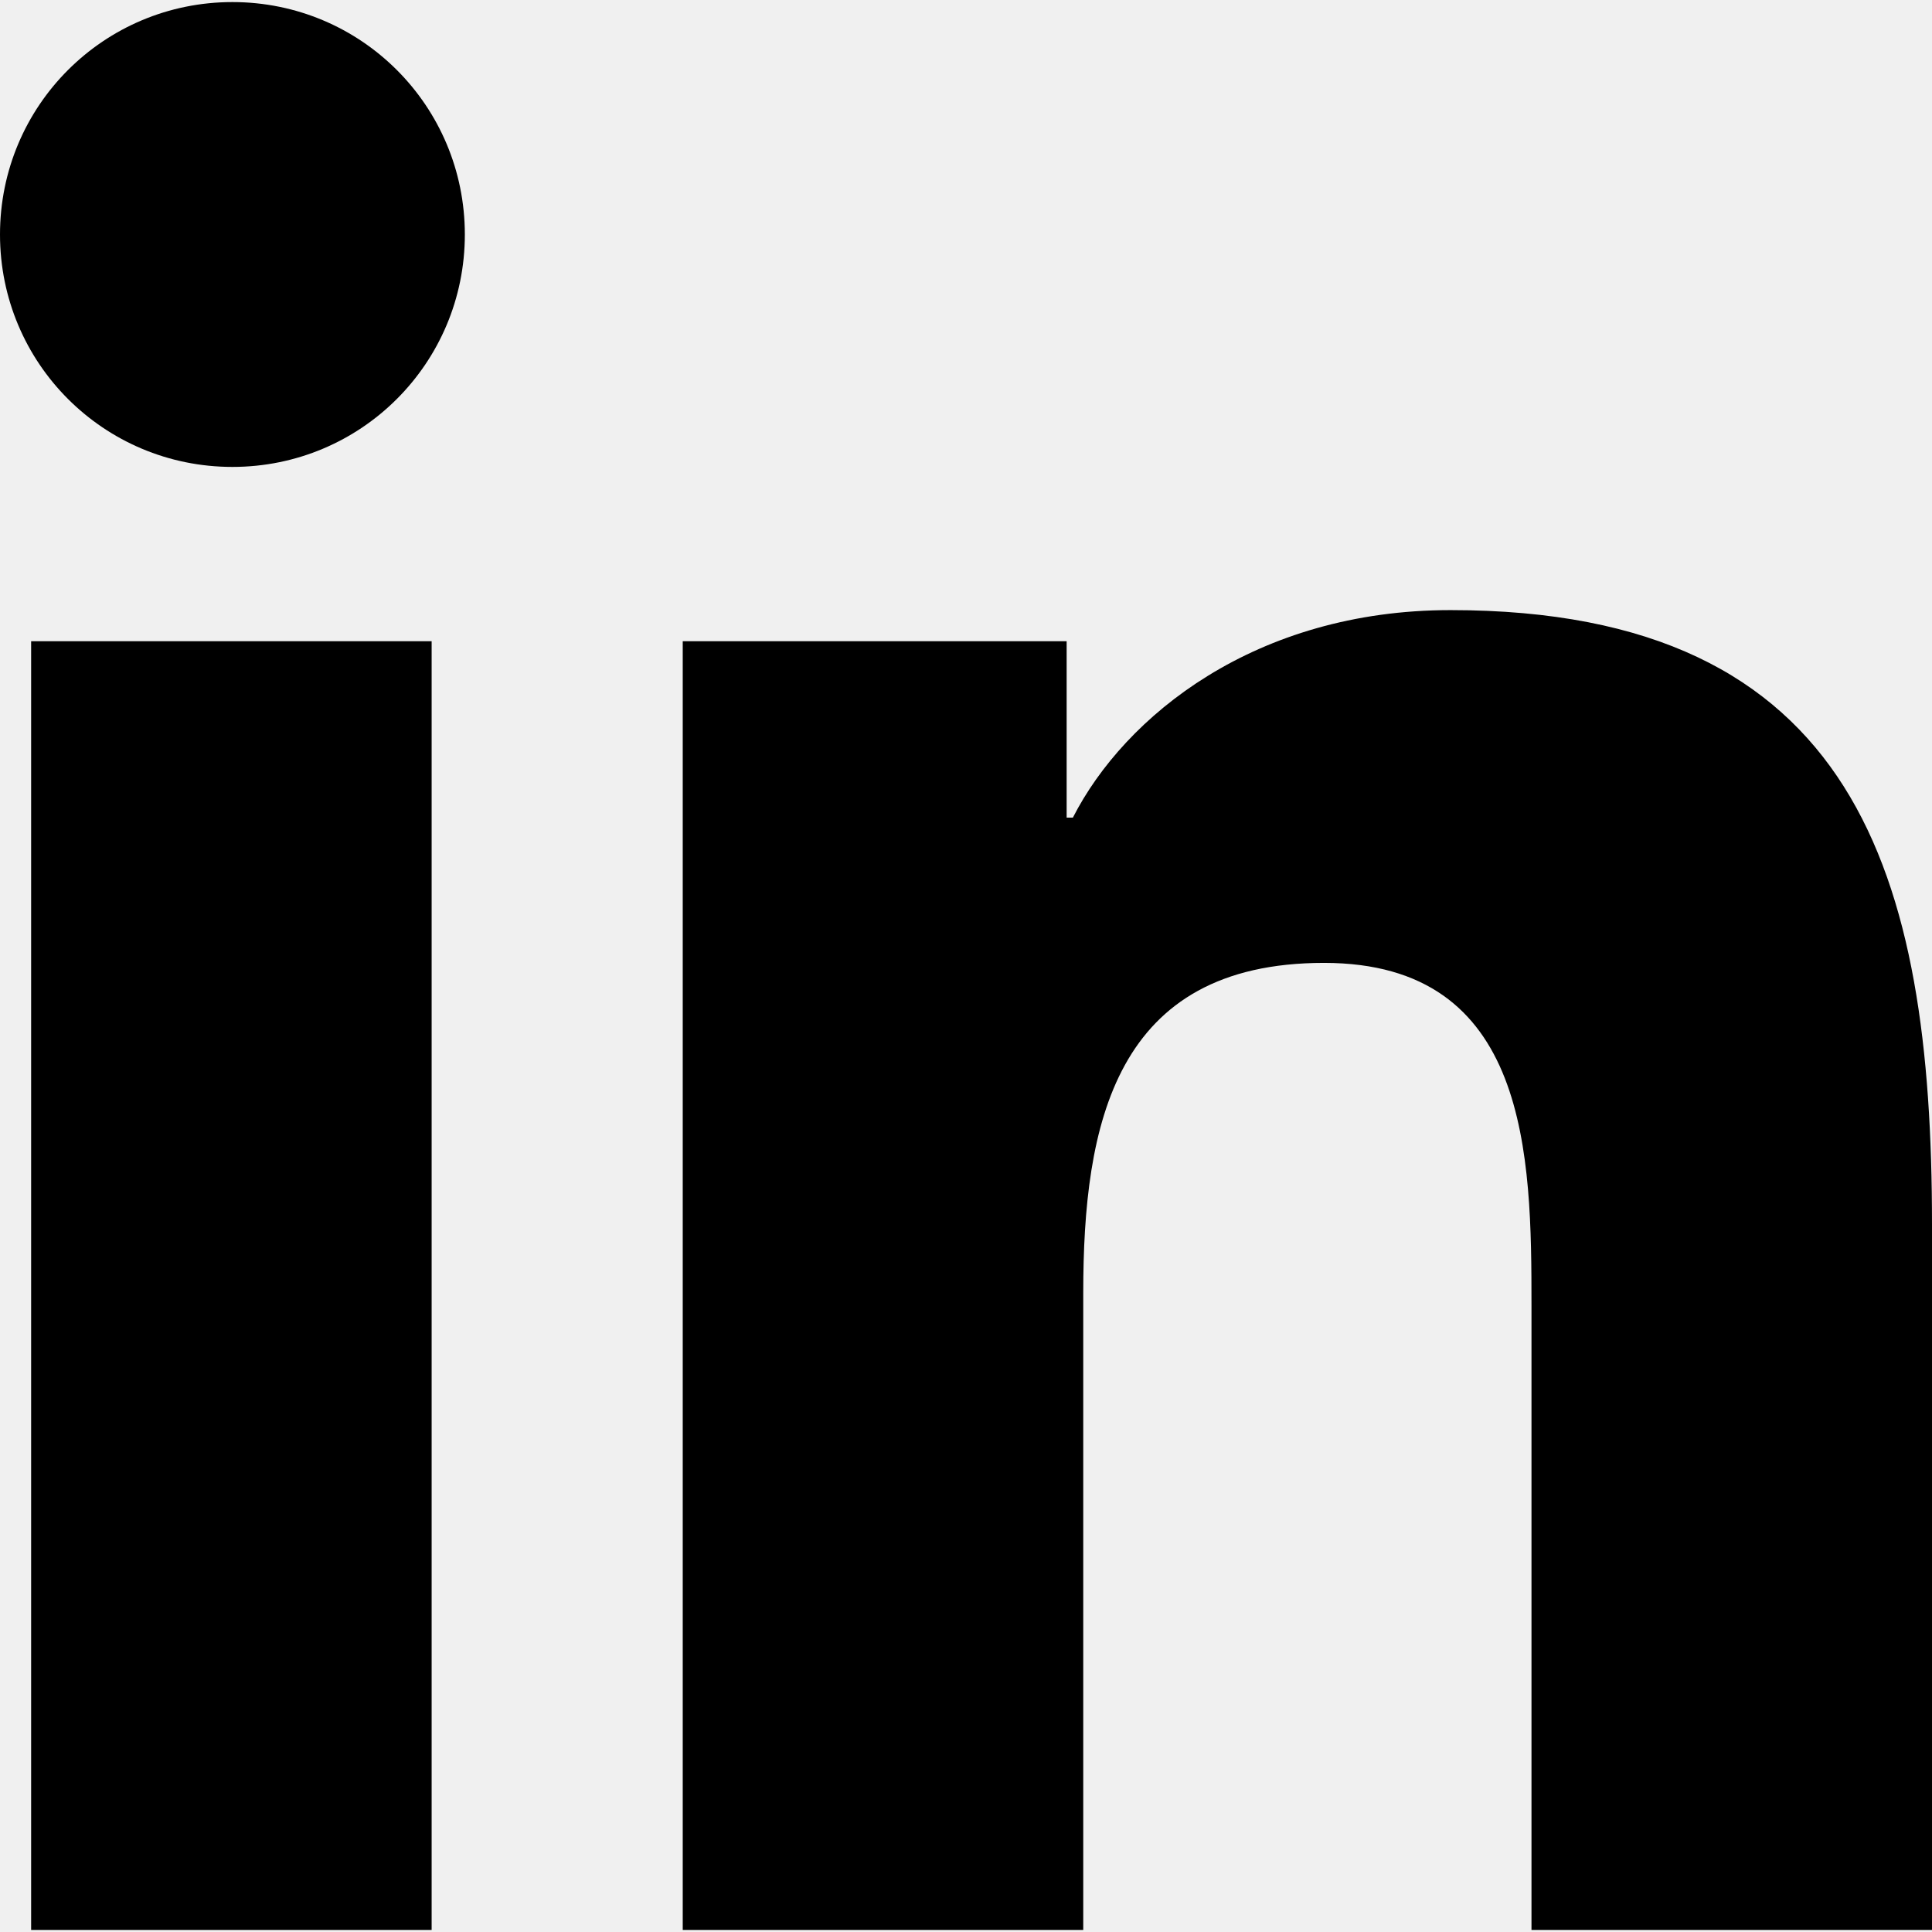
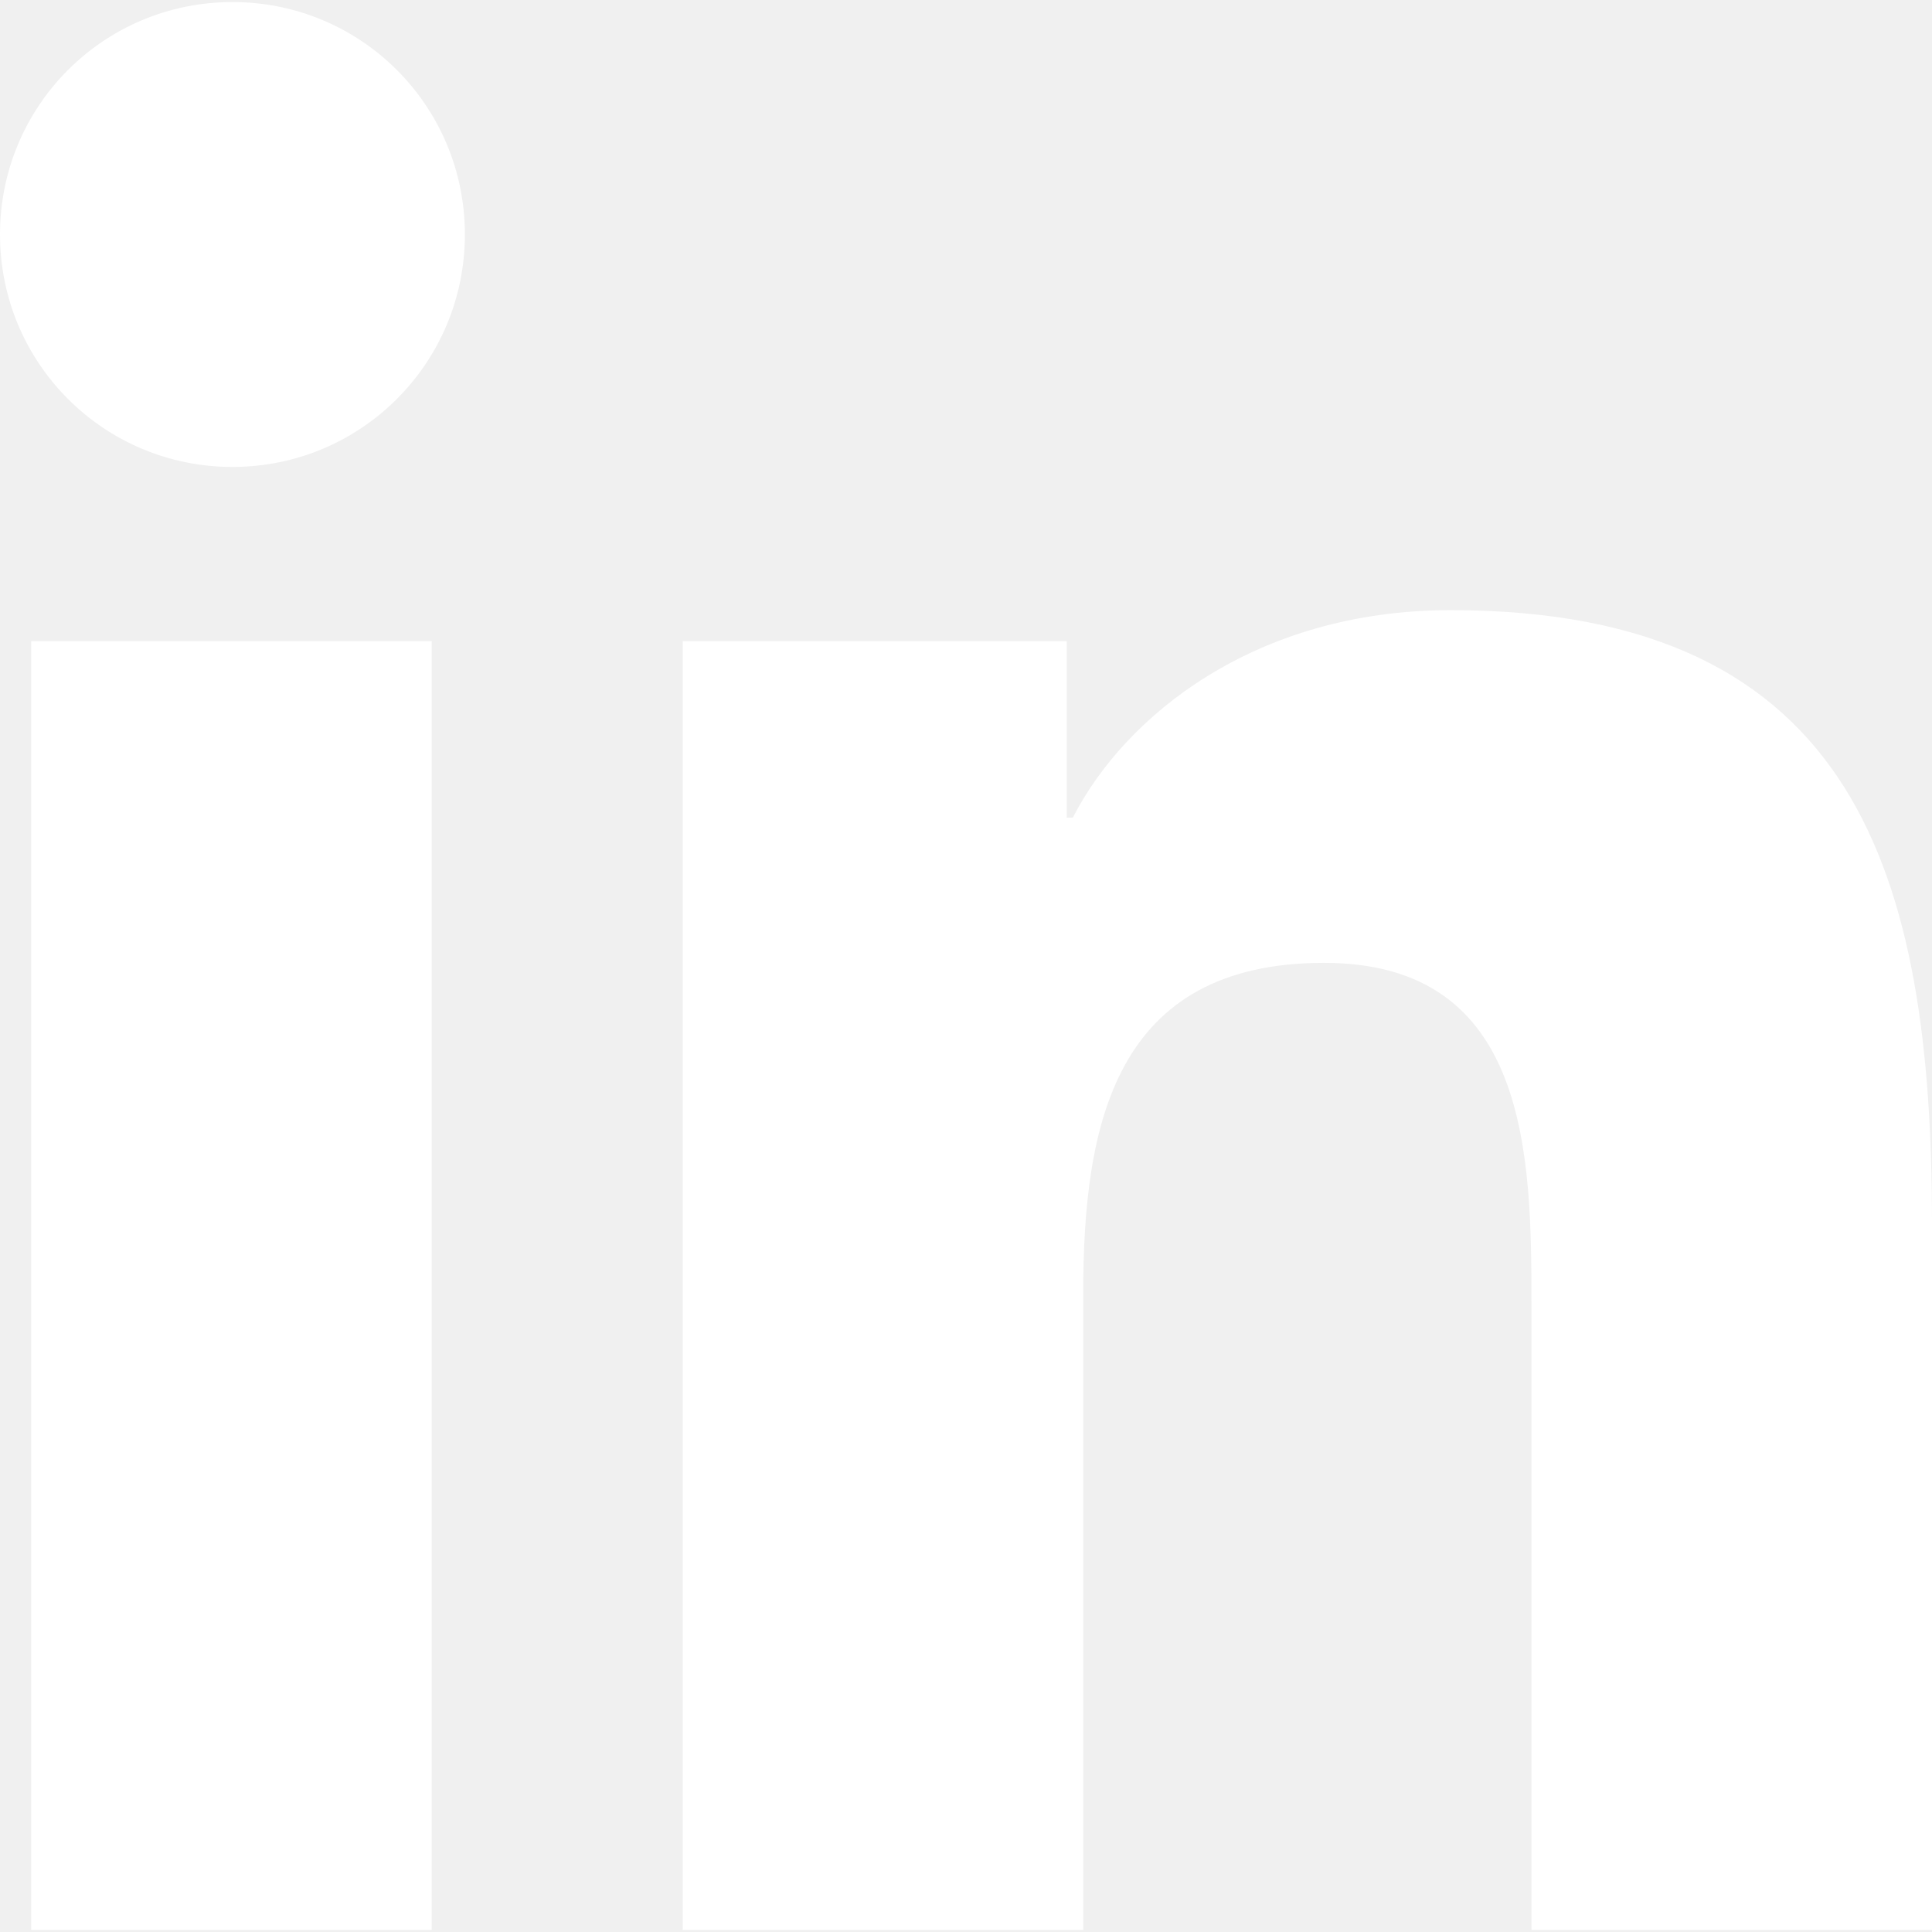
- <svg xmlns="http://www.w3.org/2000/svg" version="1.1" id="Capa_1" x="0px" y="0px" viewBox="0 0 93.1 93.1" style="enable-background:new 0 0 93.1 93.1;" xml:space="preserve">
-   <path d="M11.2,0.1C5,0.1,0,5.1,0,11.3c0,6.2,5,11.2,11.2,11.2c6.2,0,11.2-5,11.2-11.2C22.4,5.1,17.4,0.1,11.2,0.1z M1.5,30.9h19.3  V93H1.5V30.9z M69.9,29.4c-9.4,0-15.7,5.1-18.2,10h-0.3v-8.5H32.9h0V93h19.3V62.3c0-8.1,1.5-15.9,11.6-15.9c9.9,0,10,9.3,10,16.5V93  h19.3v-34C93.1,42.2,89.5,29.4,69.9,29.4z" />
+ <svg xmlns="http://www.w3.org/2000/svg" width="16" height="16" viewBox="0 0 16 16" fill="none">
+   <g clip-path="url(#clip0_203_2)">
+     <path d="M1.925 0.017C0.859 0.017 0 0.876 0 1.942C0 3.007 0.859 3.867 1.925 3.867C2.99 3.867 3.85 3.007 3.85 1.942C3.85 0.876 2.99 0.017 1.925 0.017ZM0.258 5.31H3.575V15.983H0.258V5.31ZM12.013 5.053C10.397 5.053 9.315 5.929 8.885 6.771H8.834V5.31H5.654V15.983H8.971V10.707C8.971 9.315 9.229 7.974 10.965 7.974C12.666 7.974 12.683 9.572 12.683 10.81V15.983H16V10.139C16 7.252 15.381 5.053 12.013 5.053Z" fill="white" />
+   </g>
+   <defs>
+     <clipPath id="clip0_203_2">
+       <rect width="16" height="16" fill="white" />
+     </clipPath>
+   </defs>
</svg>
